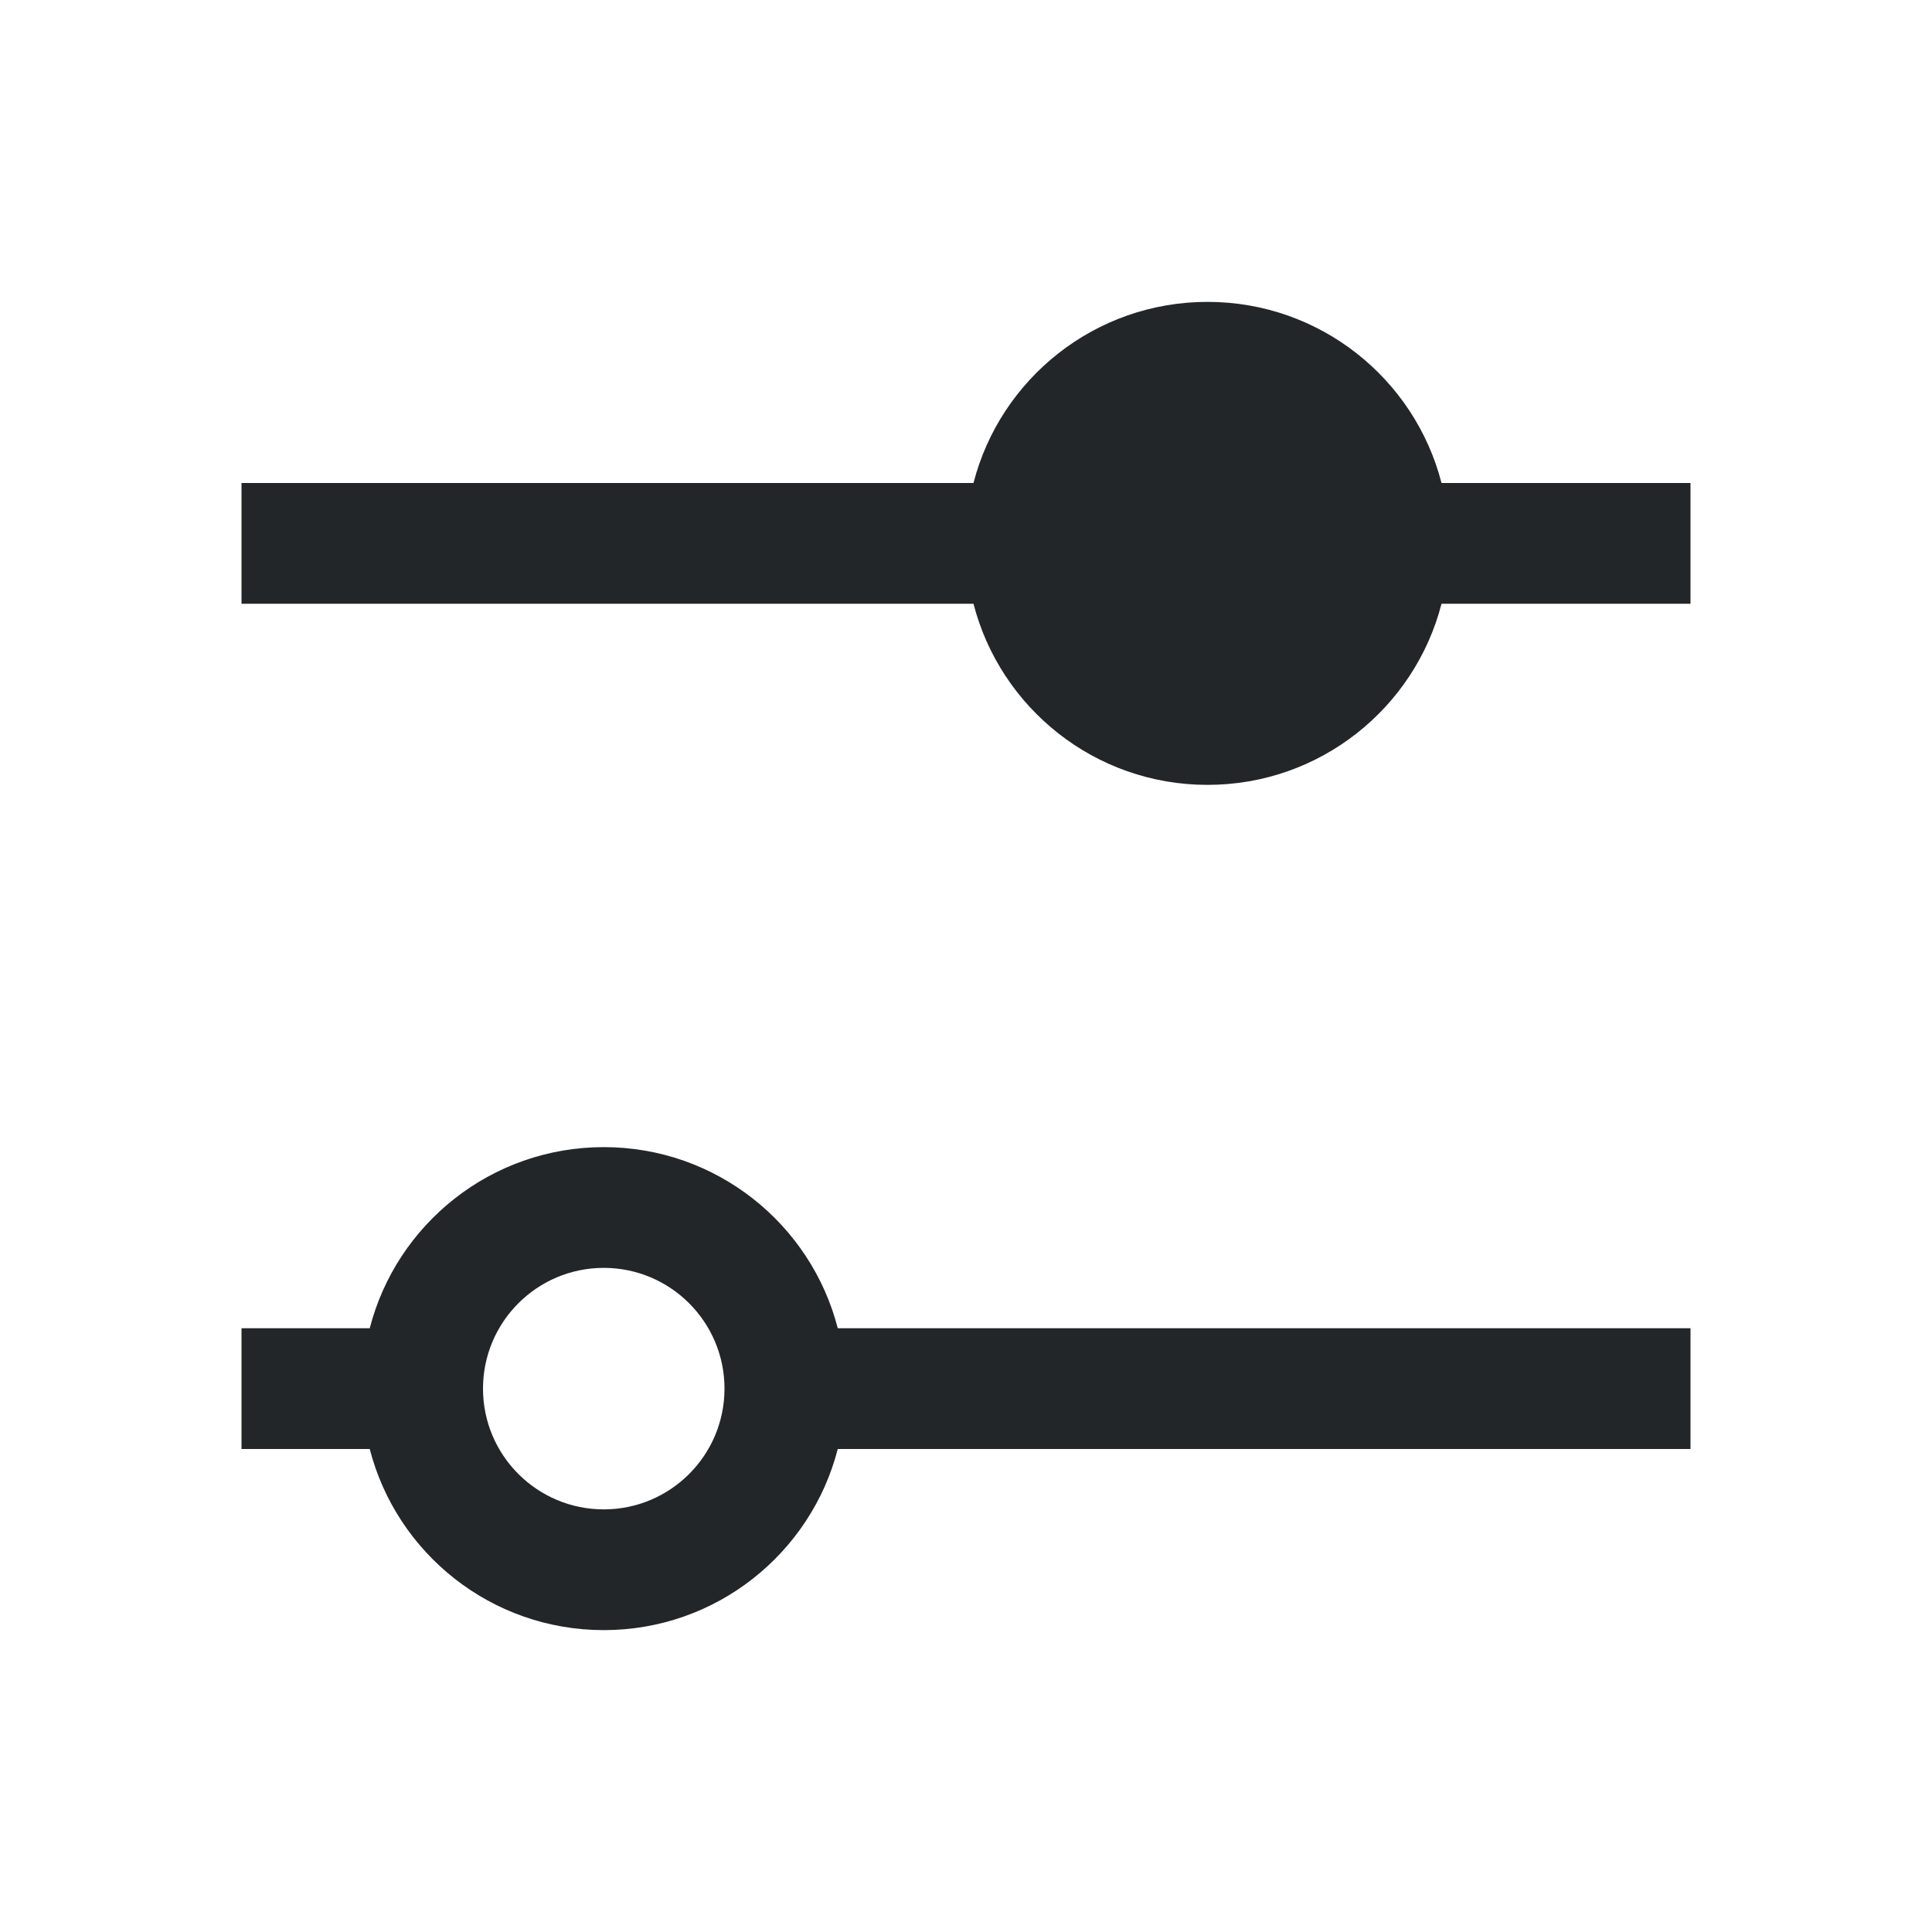
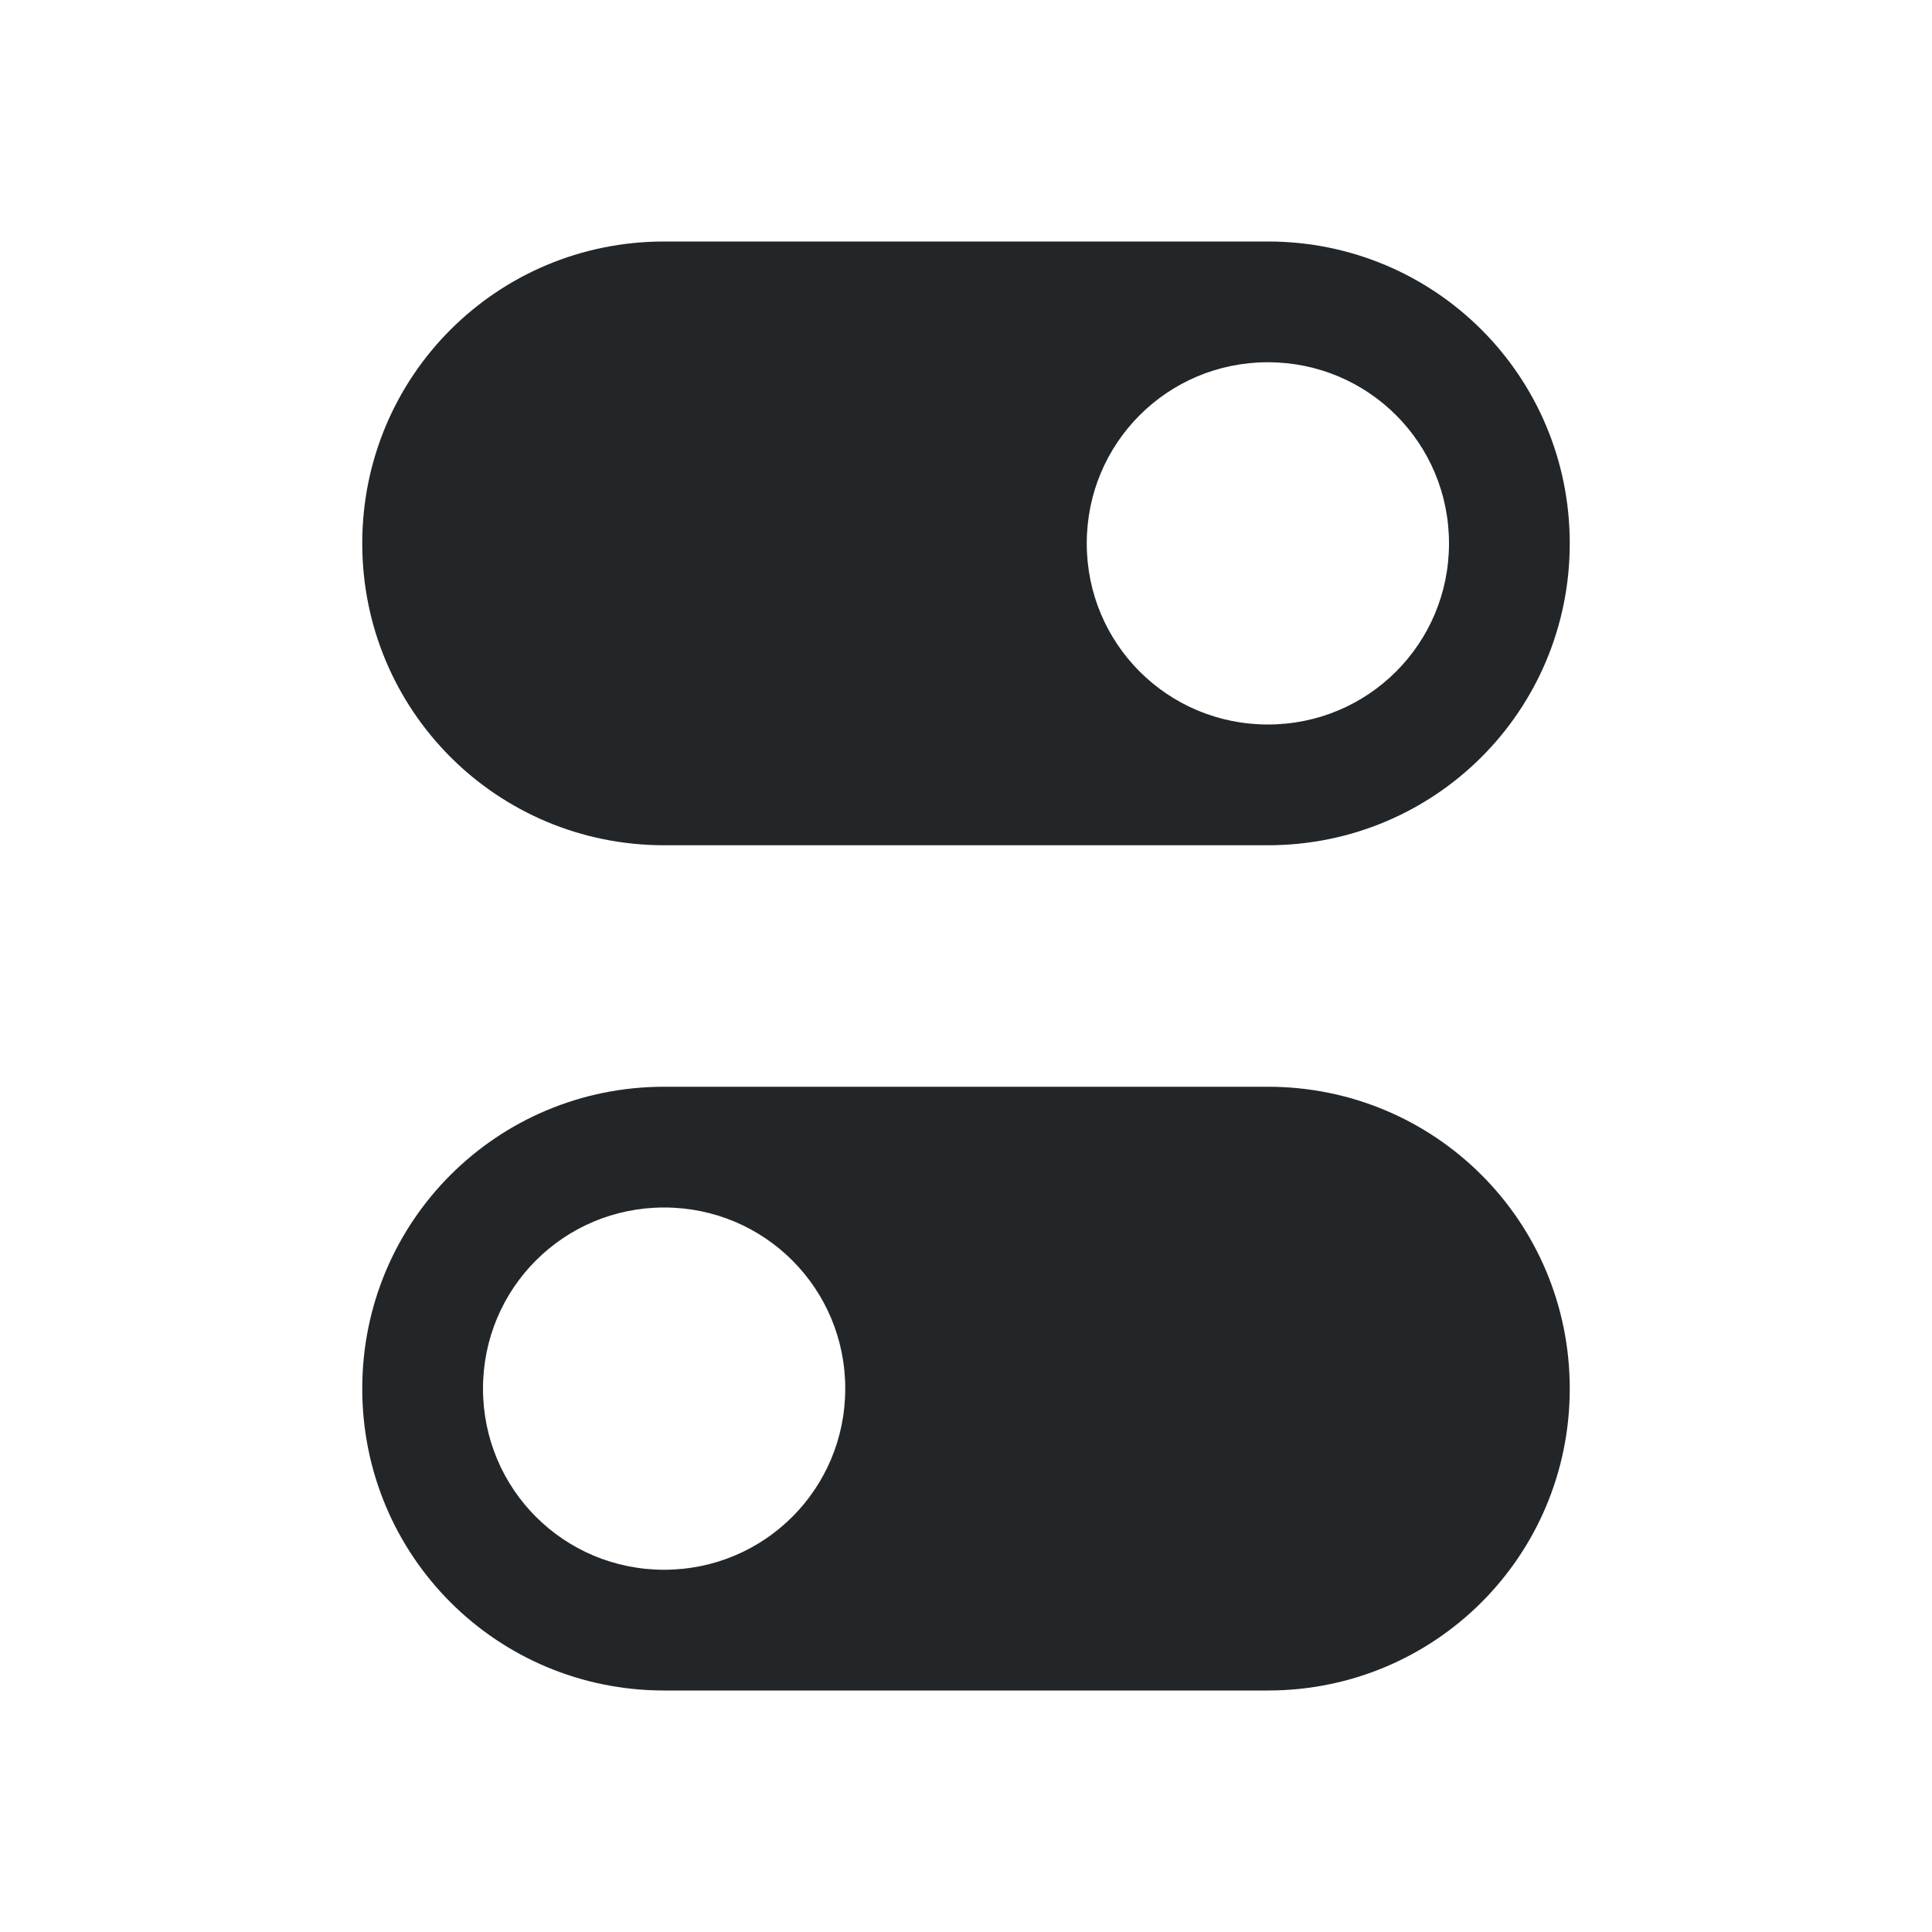
- <svg xmlns="http://www.w3.org/2000/svg" viewBox="0 0 16 16">/&gt;<path d="m10 2.5c-.932 0-1.716.637-1.938 1.5h-6.062v1h6.062c.222.863 1.006 1.5 1.938 1.5.932 0 1.716-.637 1.938-1.5h2.062v-1h-2.062c-.222-.863-1.006-1.5-1.938-1.5zm-5 7c-.932 0-1.716.637-1.938 1.5h-1.062v1h1.062c.222.863 1.006 1.5 1.938 1.5s1.716-.637 1.938-1.5h.062 2 5v-1h-5-2-.062c-.222-.863-1.006-1.5-1.938-1.5zm0 1c.552 0 1 .448 1 1s-.448 1-1 1-1-.448-1-1 .448-1 1-1z" fill="#232629" />
+ <svg xmlns="http://www.w3.org/2000/svg" viewBox="0 0 16 16" version="1.1" id="svg4">
+   <defs id="defs8" />
+   <path id="path850" style="opacity:1;fill:#232629;fill-opacity:1;fill-rule:nonzero;stroke:none;stroke-width:0.001;stroke-linecap:butt;stroke-linejoin:round;stroke-miterlimit:4;stroke-dasharray:none;stroke-dashoffset:0;stroke-opacity:1" d="m 10.5,9 c 1.385,0 2.5,1.115 2.5,2.5 0,1.385 -1.115,2.5 -2.5,2.5 h -5 C 4.115,14 3,12.885 3,11.5 3,10.115 4.115,9 5.5,9 Z m -5,1 C 4.669,10 4,10.669 4,11.5 4,12.331 4.669,13 5.5,13 6.331,13 7,12.331 7,11.5 7,10.669 6.331,10 5.5,10 Z m 0,-8 C 4.115,2 3,3.115 3,4.5 3,5.885 4.115,7 5.5,7 h 5 C 11.885,7 13,5.885 13,4.5 13,3.115 11.885,2 10.5,2 Z m 5,1 C 11.331,3 12,3.669 12,4.5 12,5.331 11.331,6 10.5,6 9.669,6 9,5.331 9,4.5 9,3.669 9.669,3 10.5,3 Z" />
</svg>
